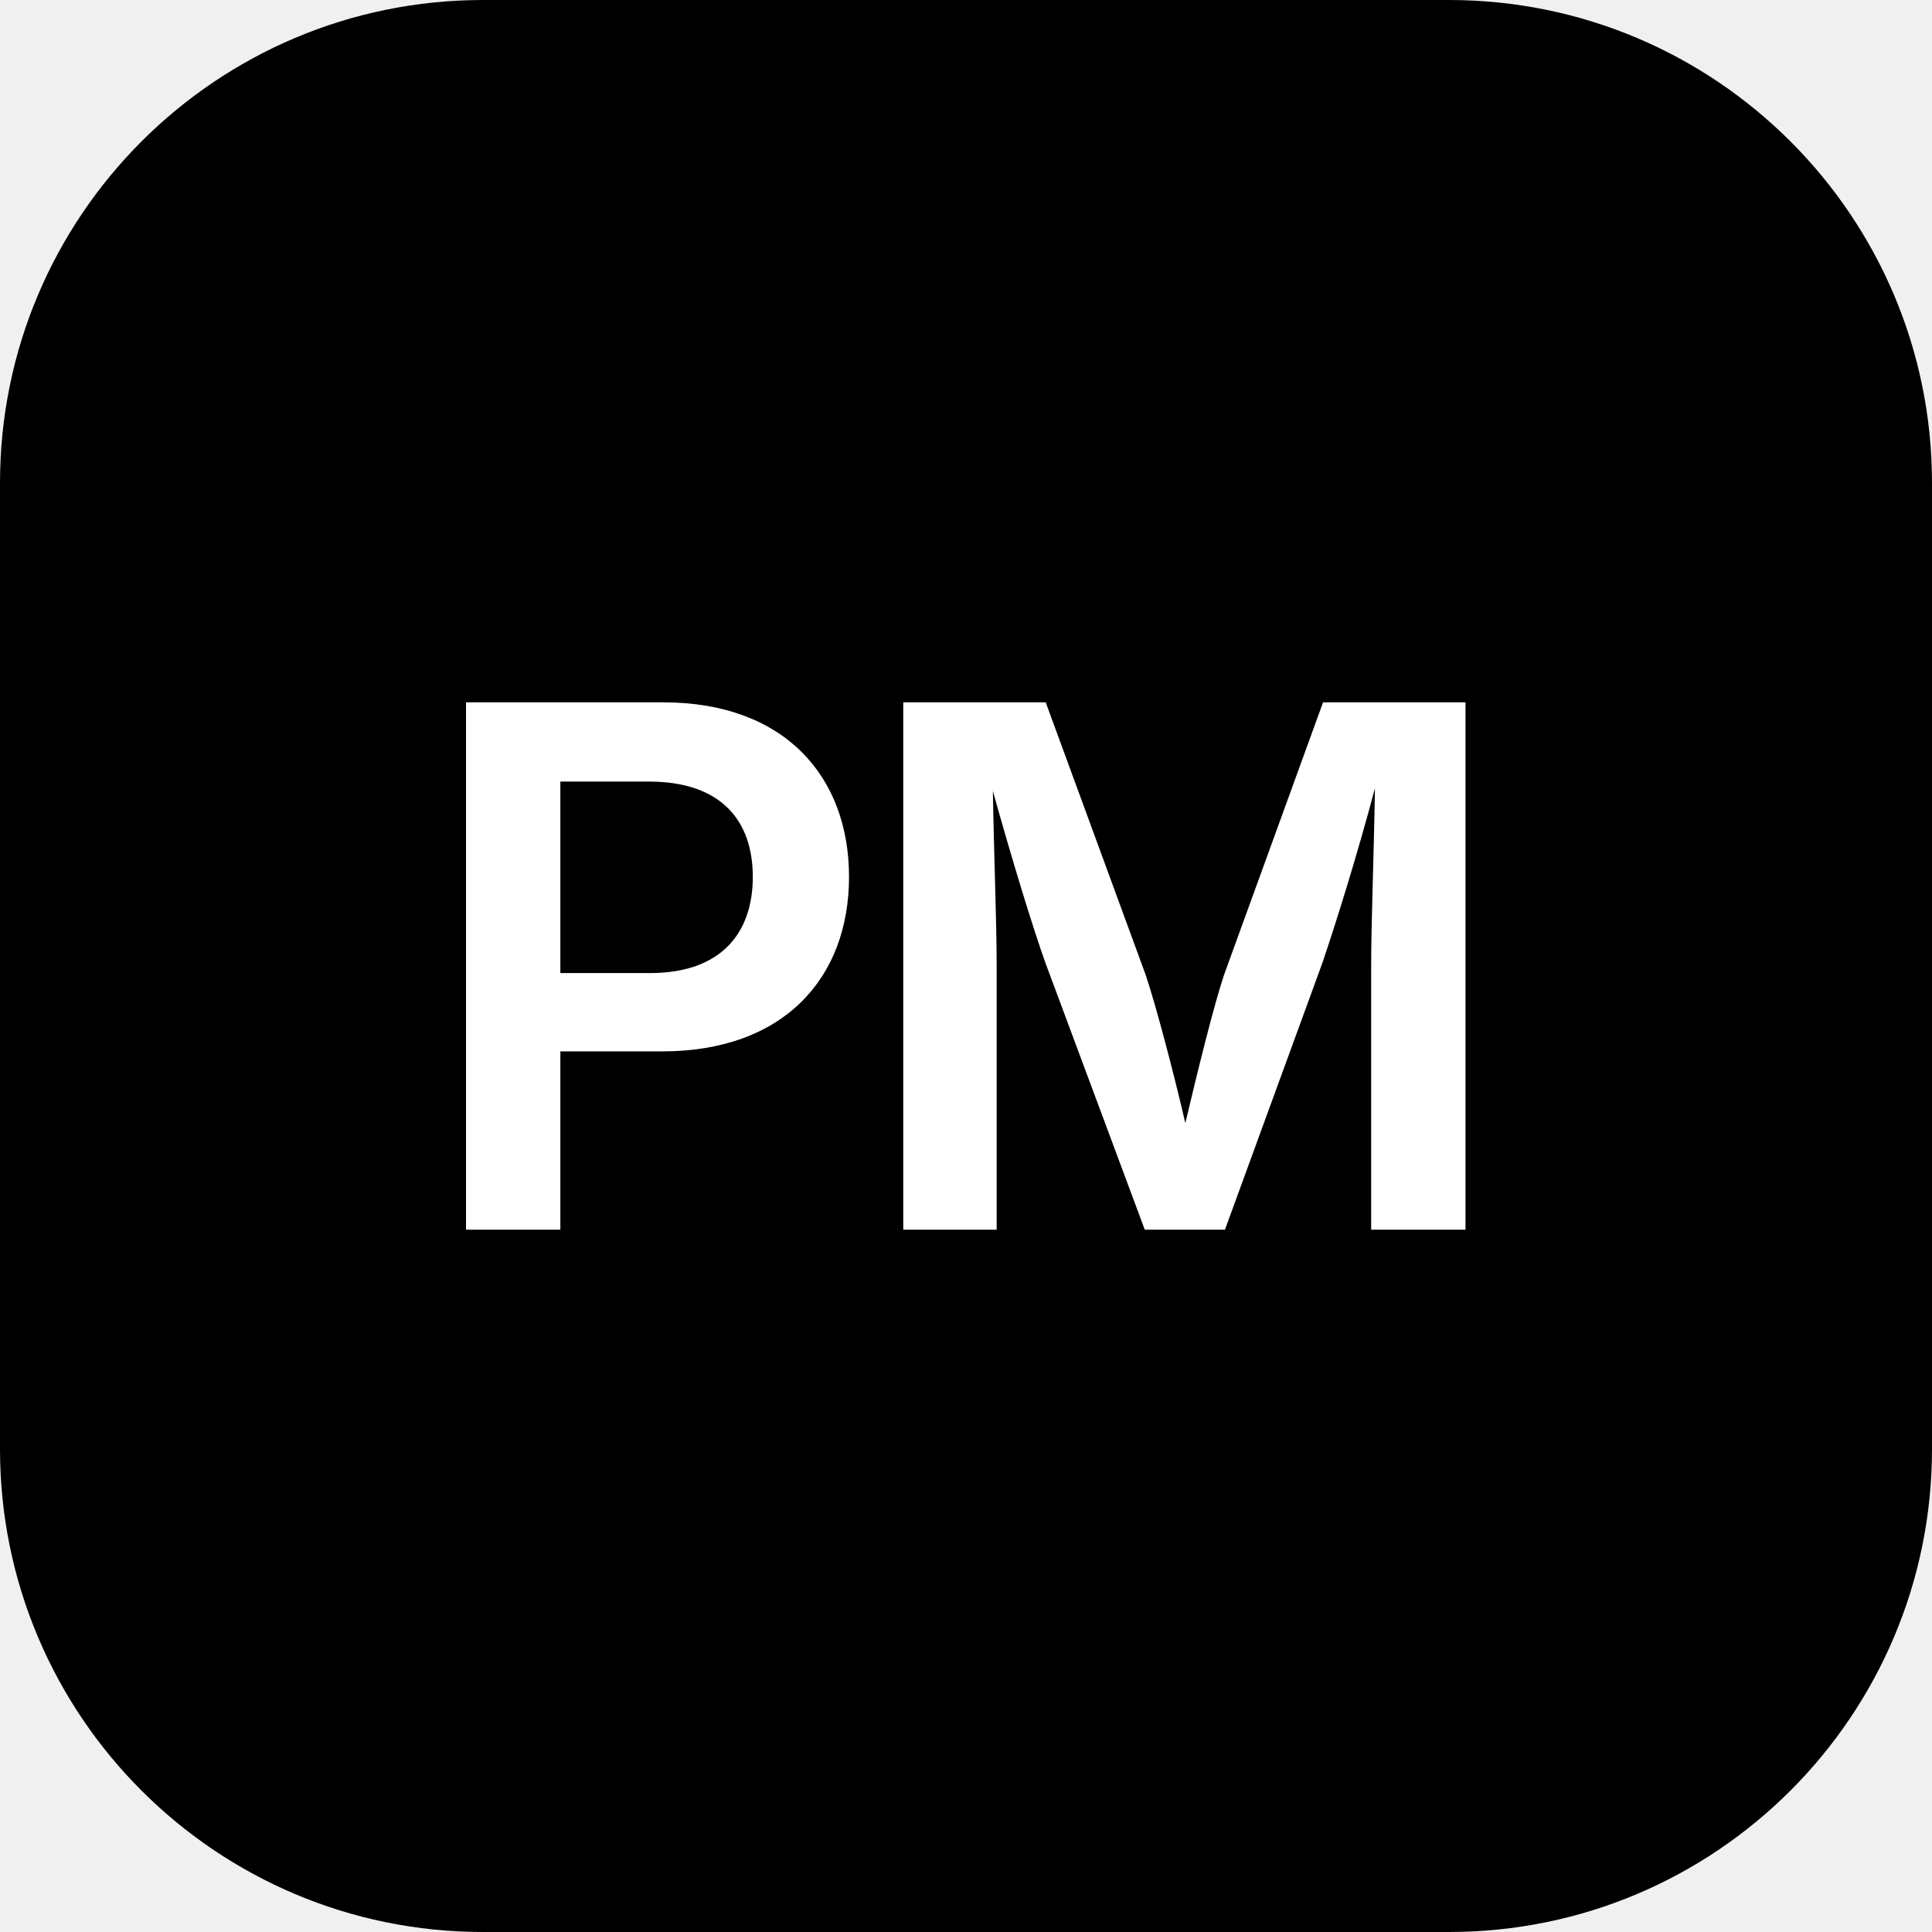
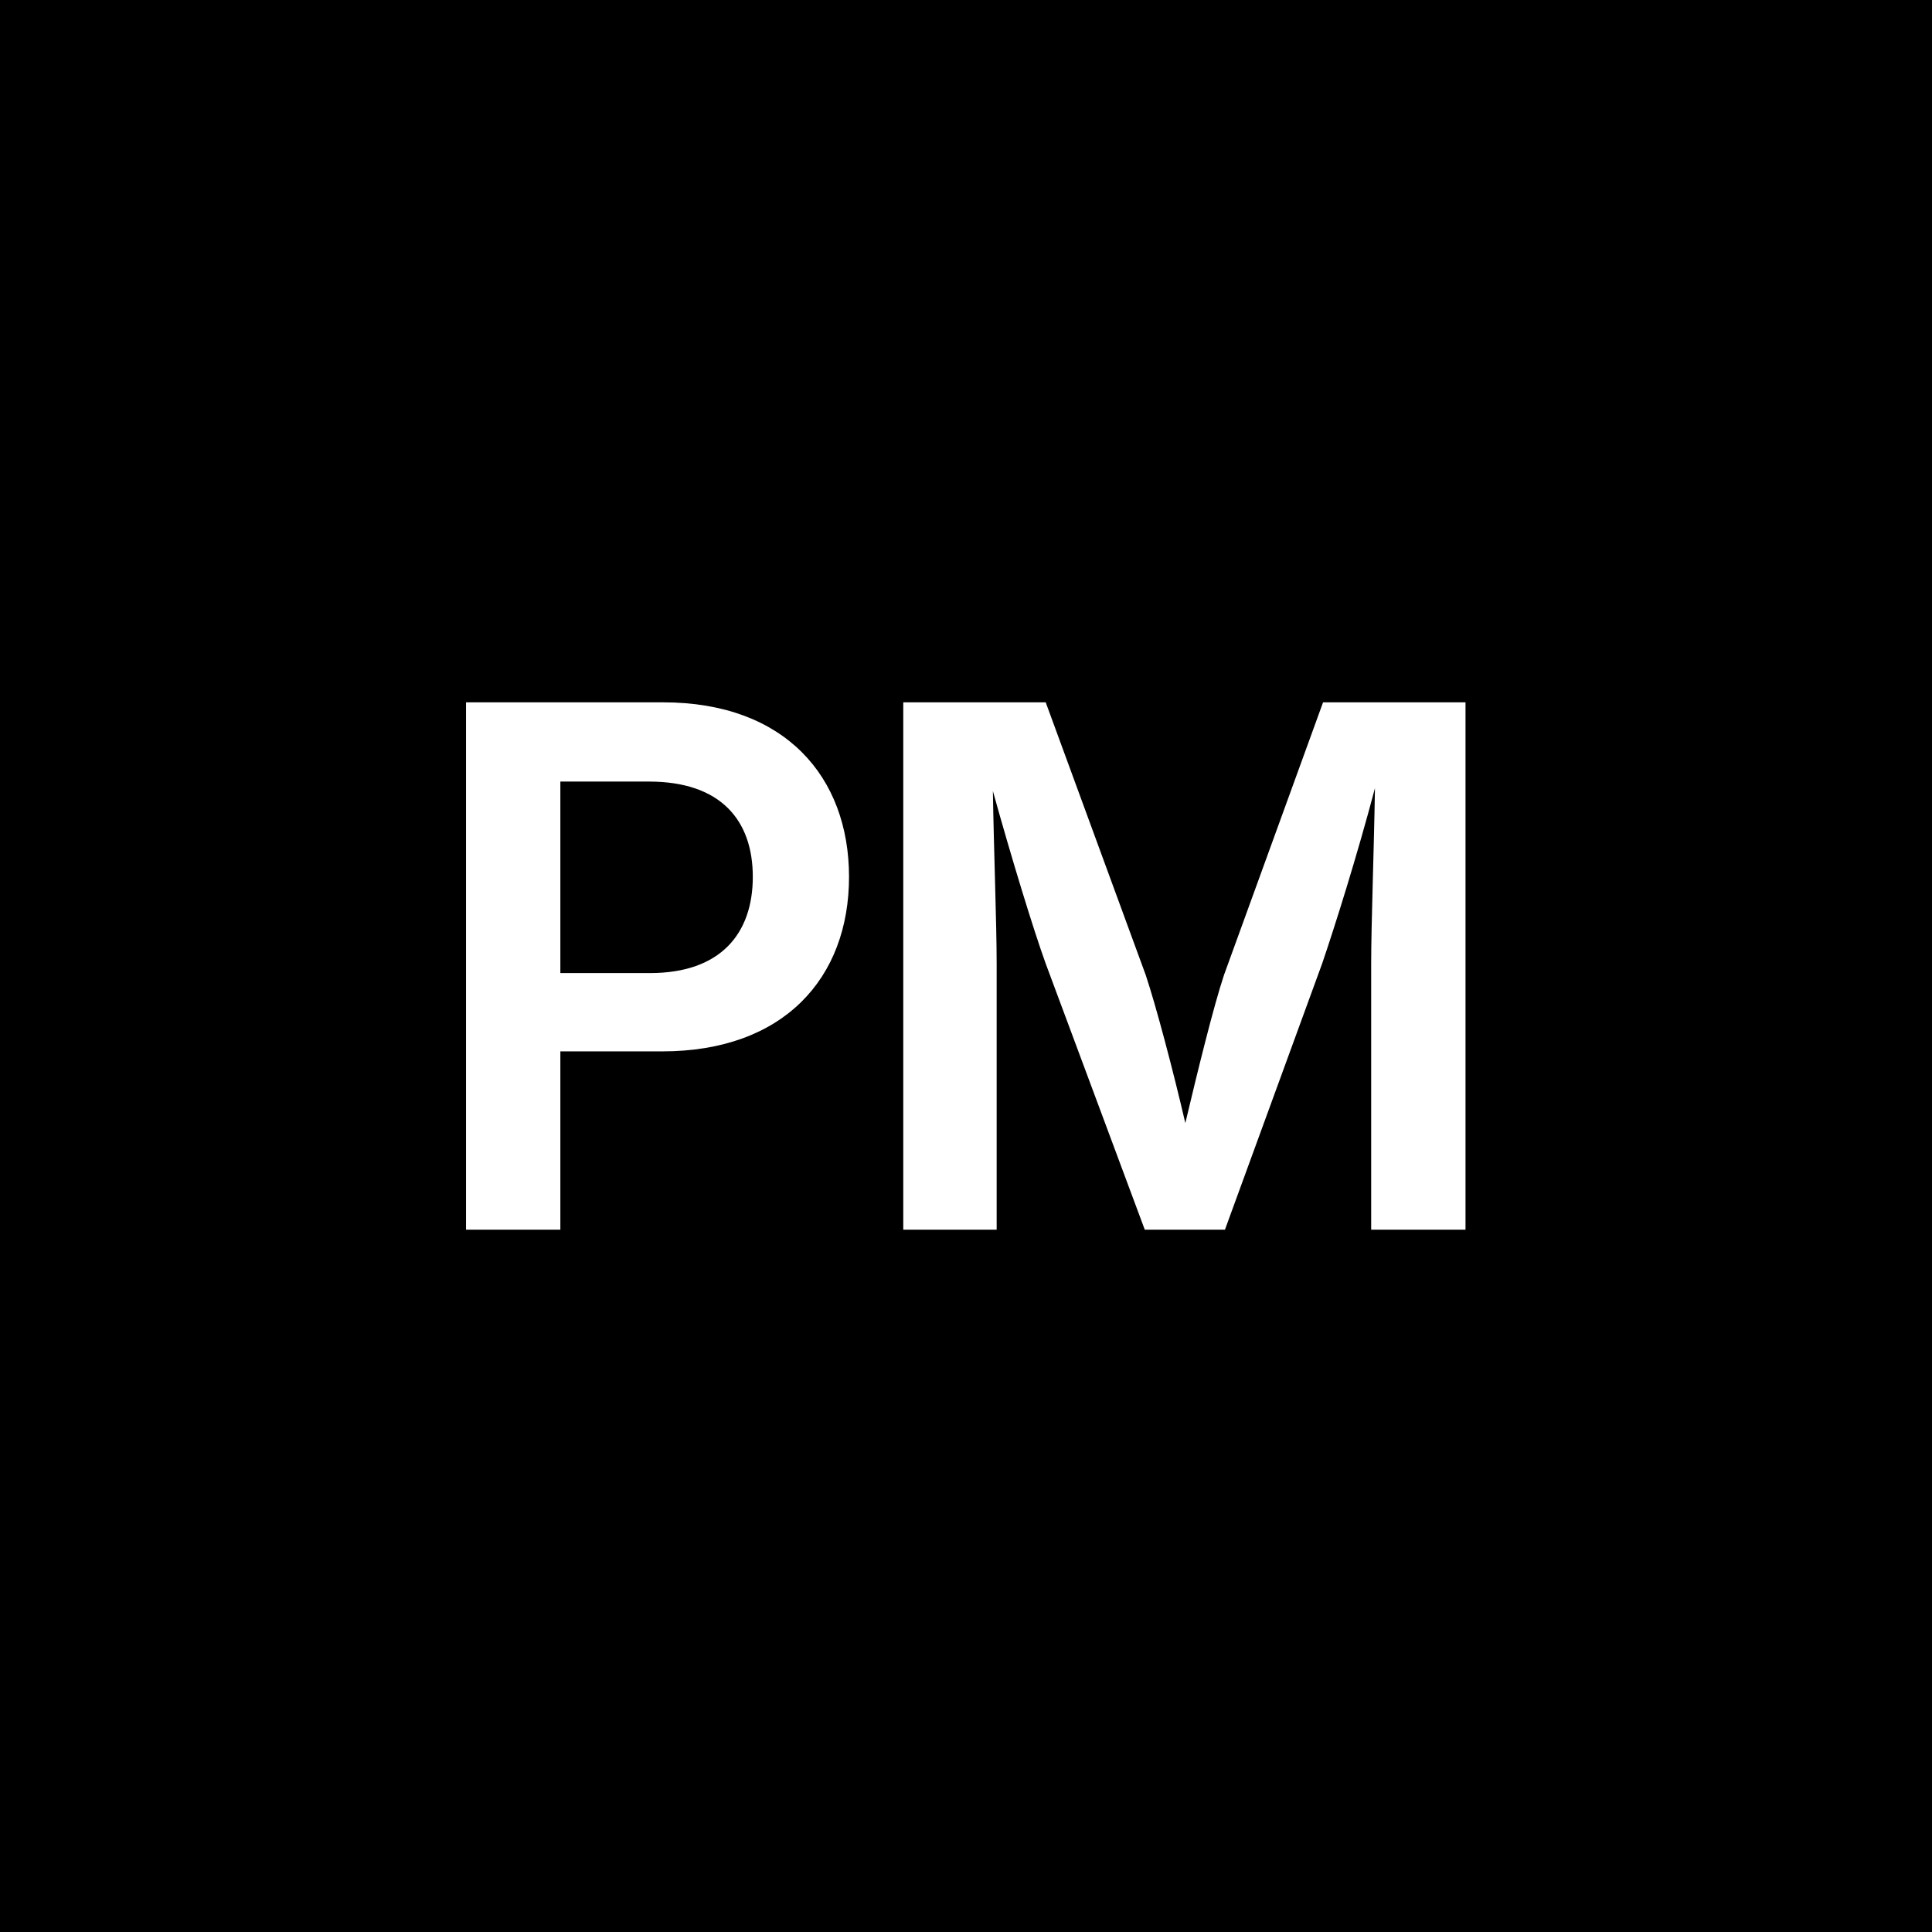
<svg xmlns="http://www.w3.org/2000/svg" viewBox="0 0 32 32" fill="none">
-   <rect width="32" height="32" rx="8" fill="#000000" />
+   <rect width="32" height="32" fill="#000000" />
  <text x="50%" y="50%" dominant-baseline="central" text-anchor="middle" font-family="system-ui, -apple-system, sans-serif" font-size="12" font-weight="600" fill="white" letter-spacing="-0.5">PM</text>
</svg>
